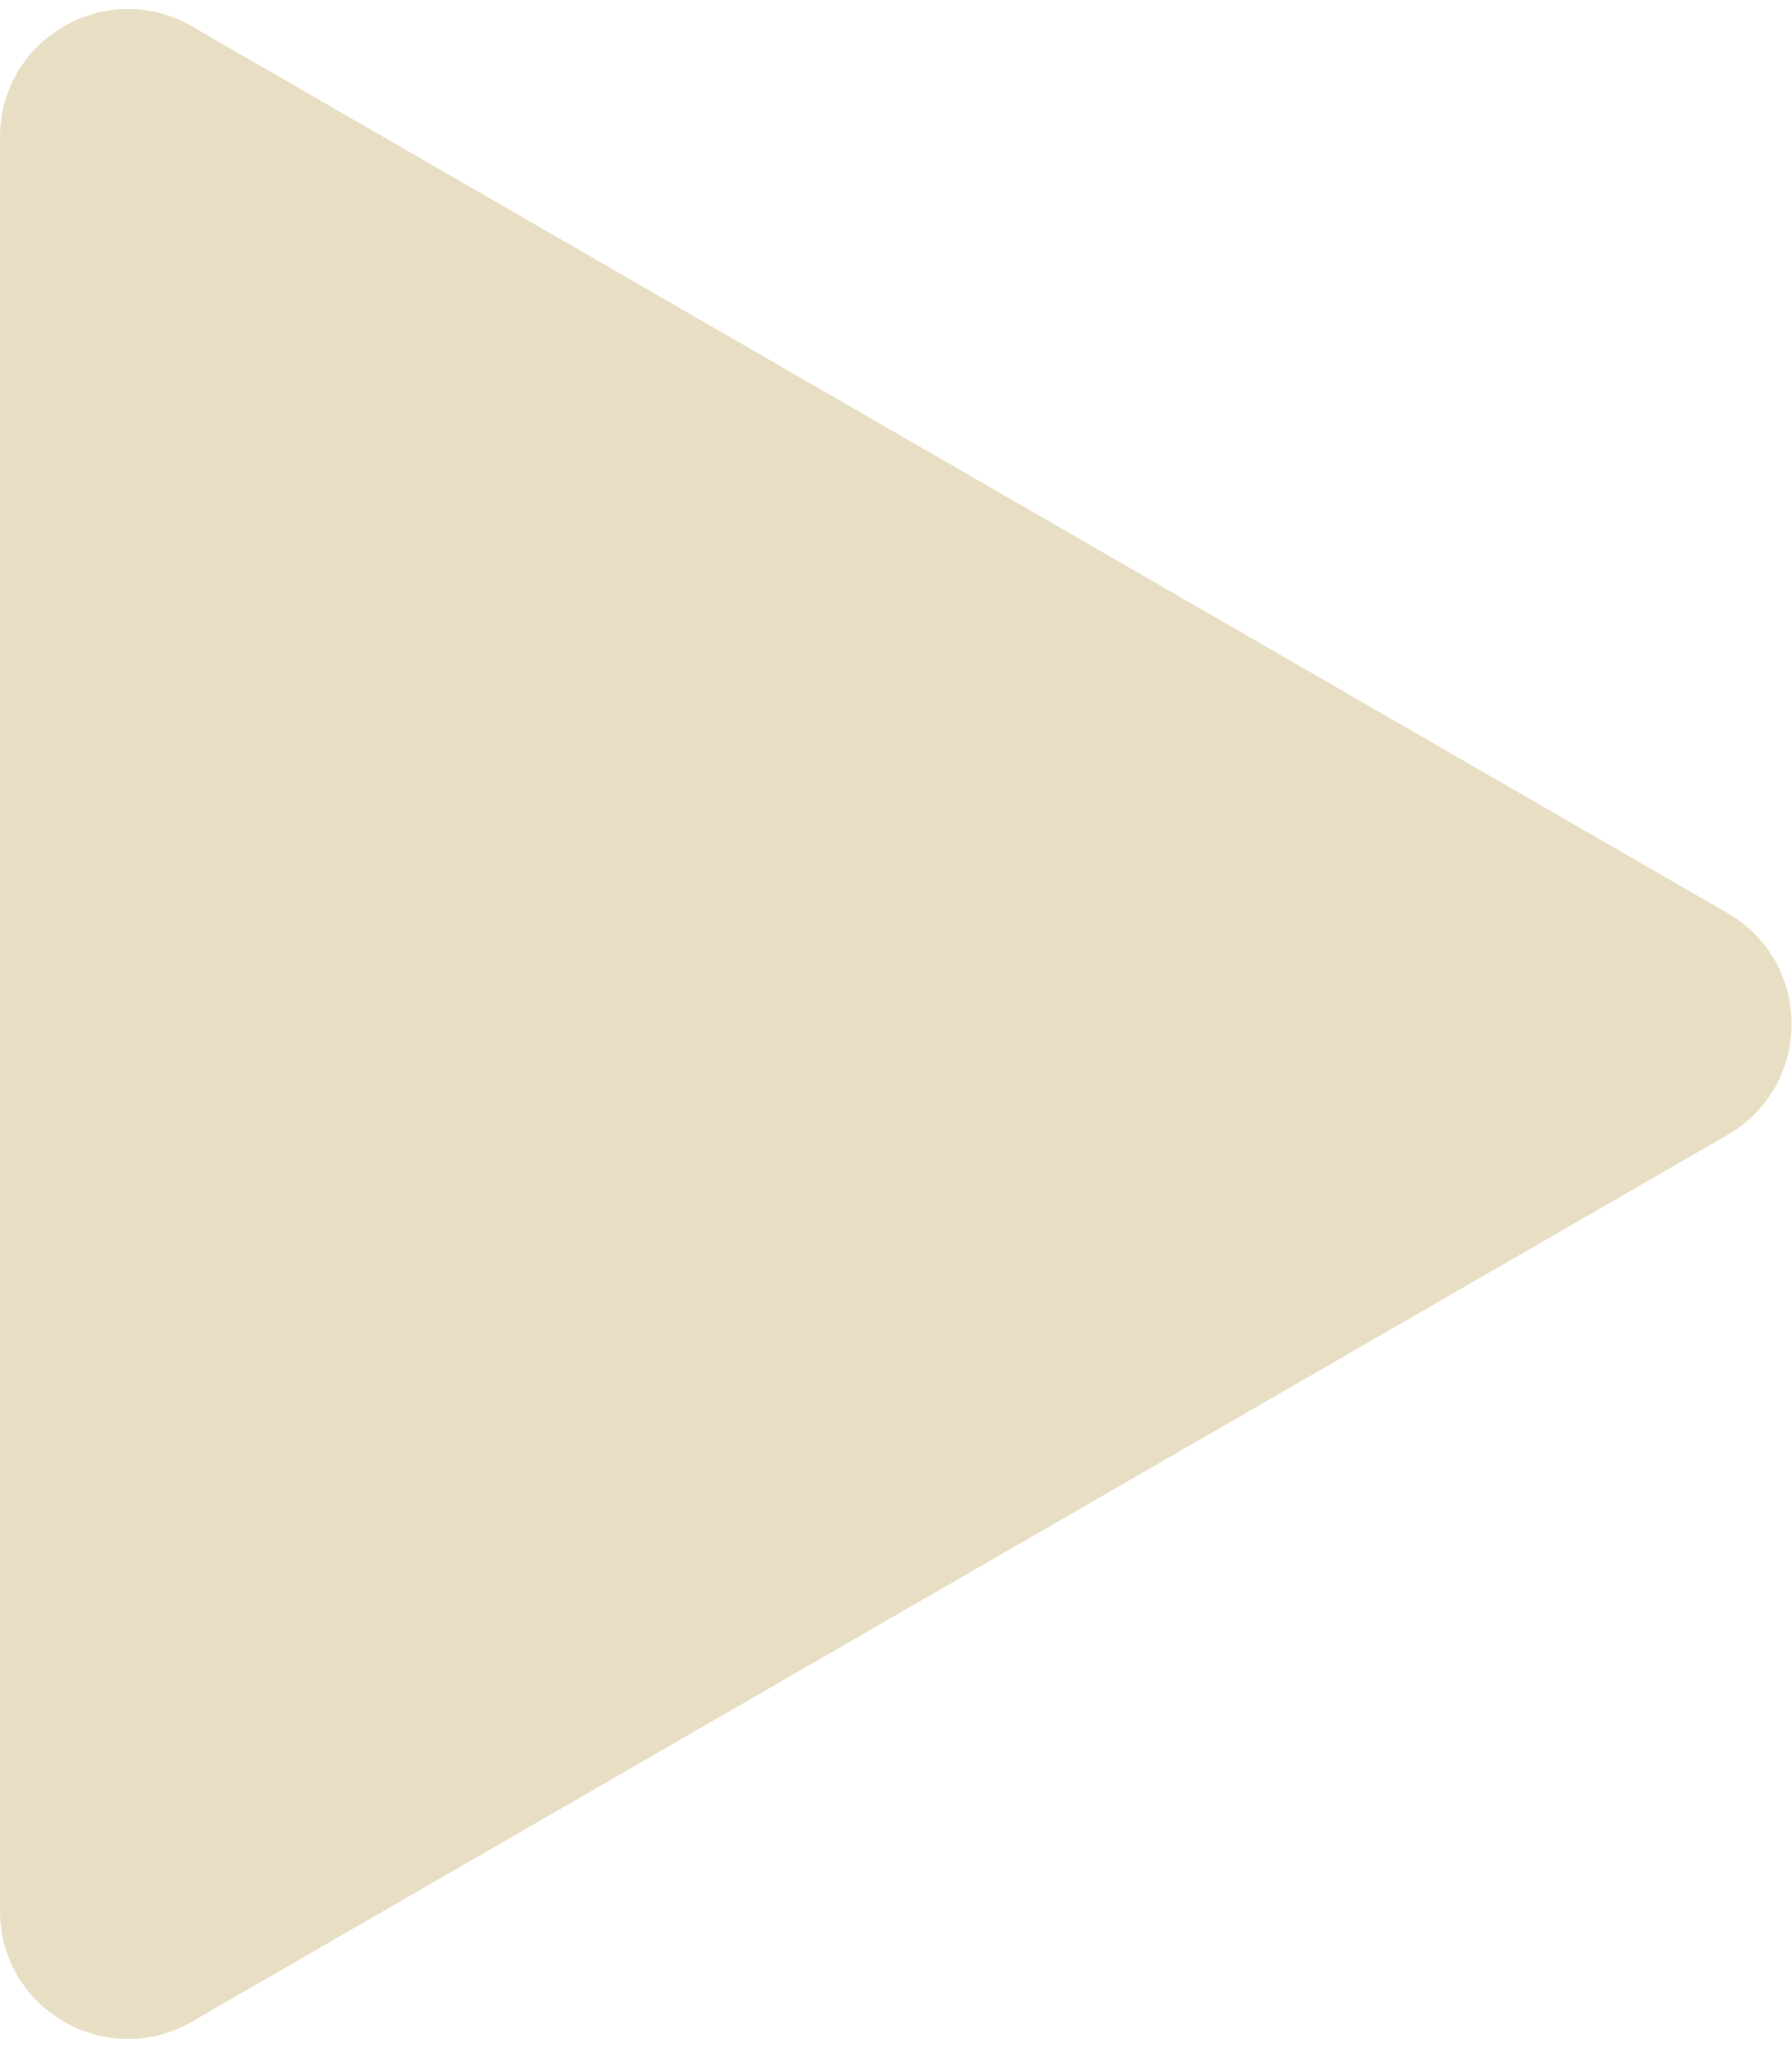
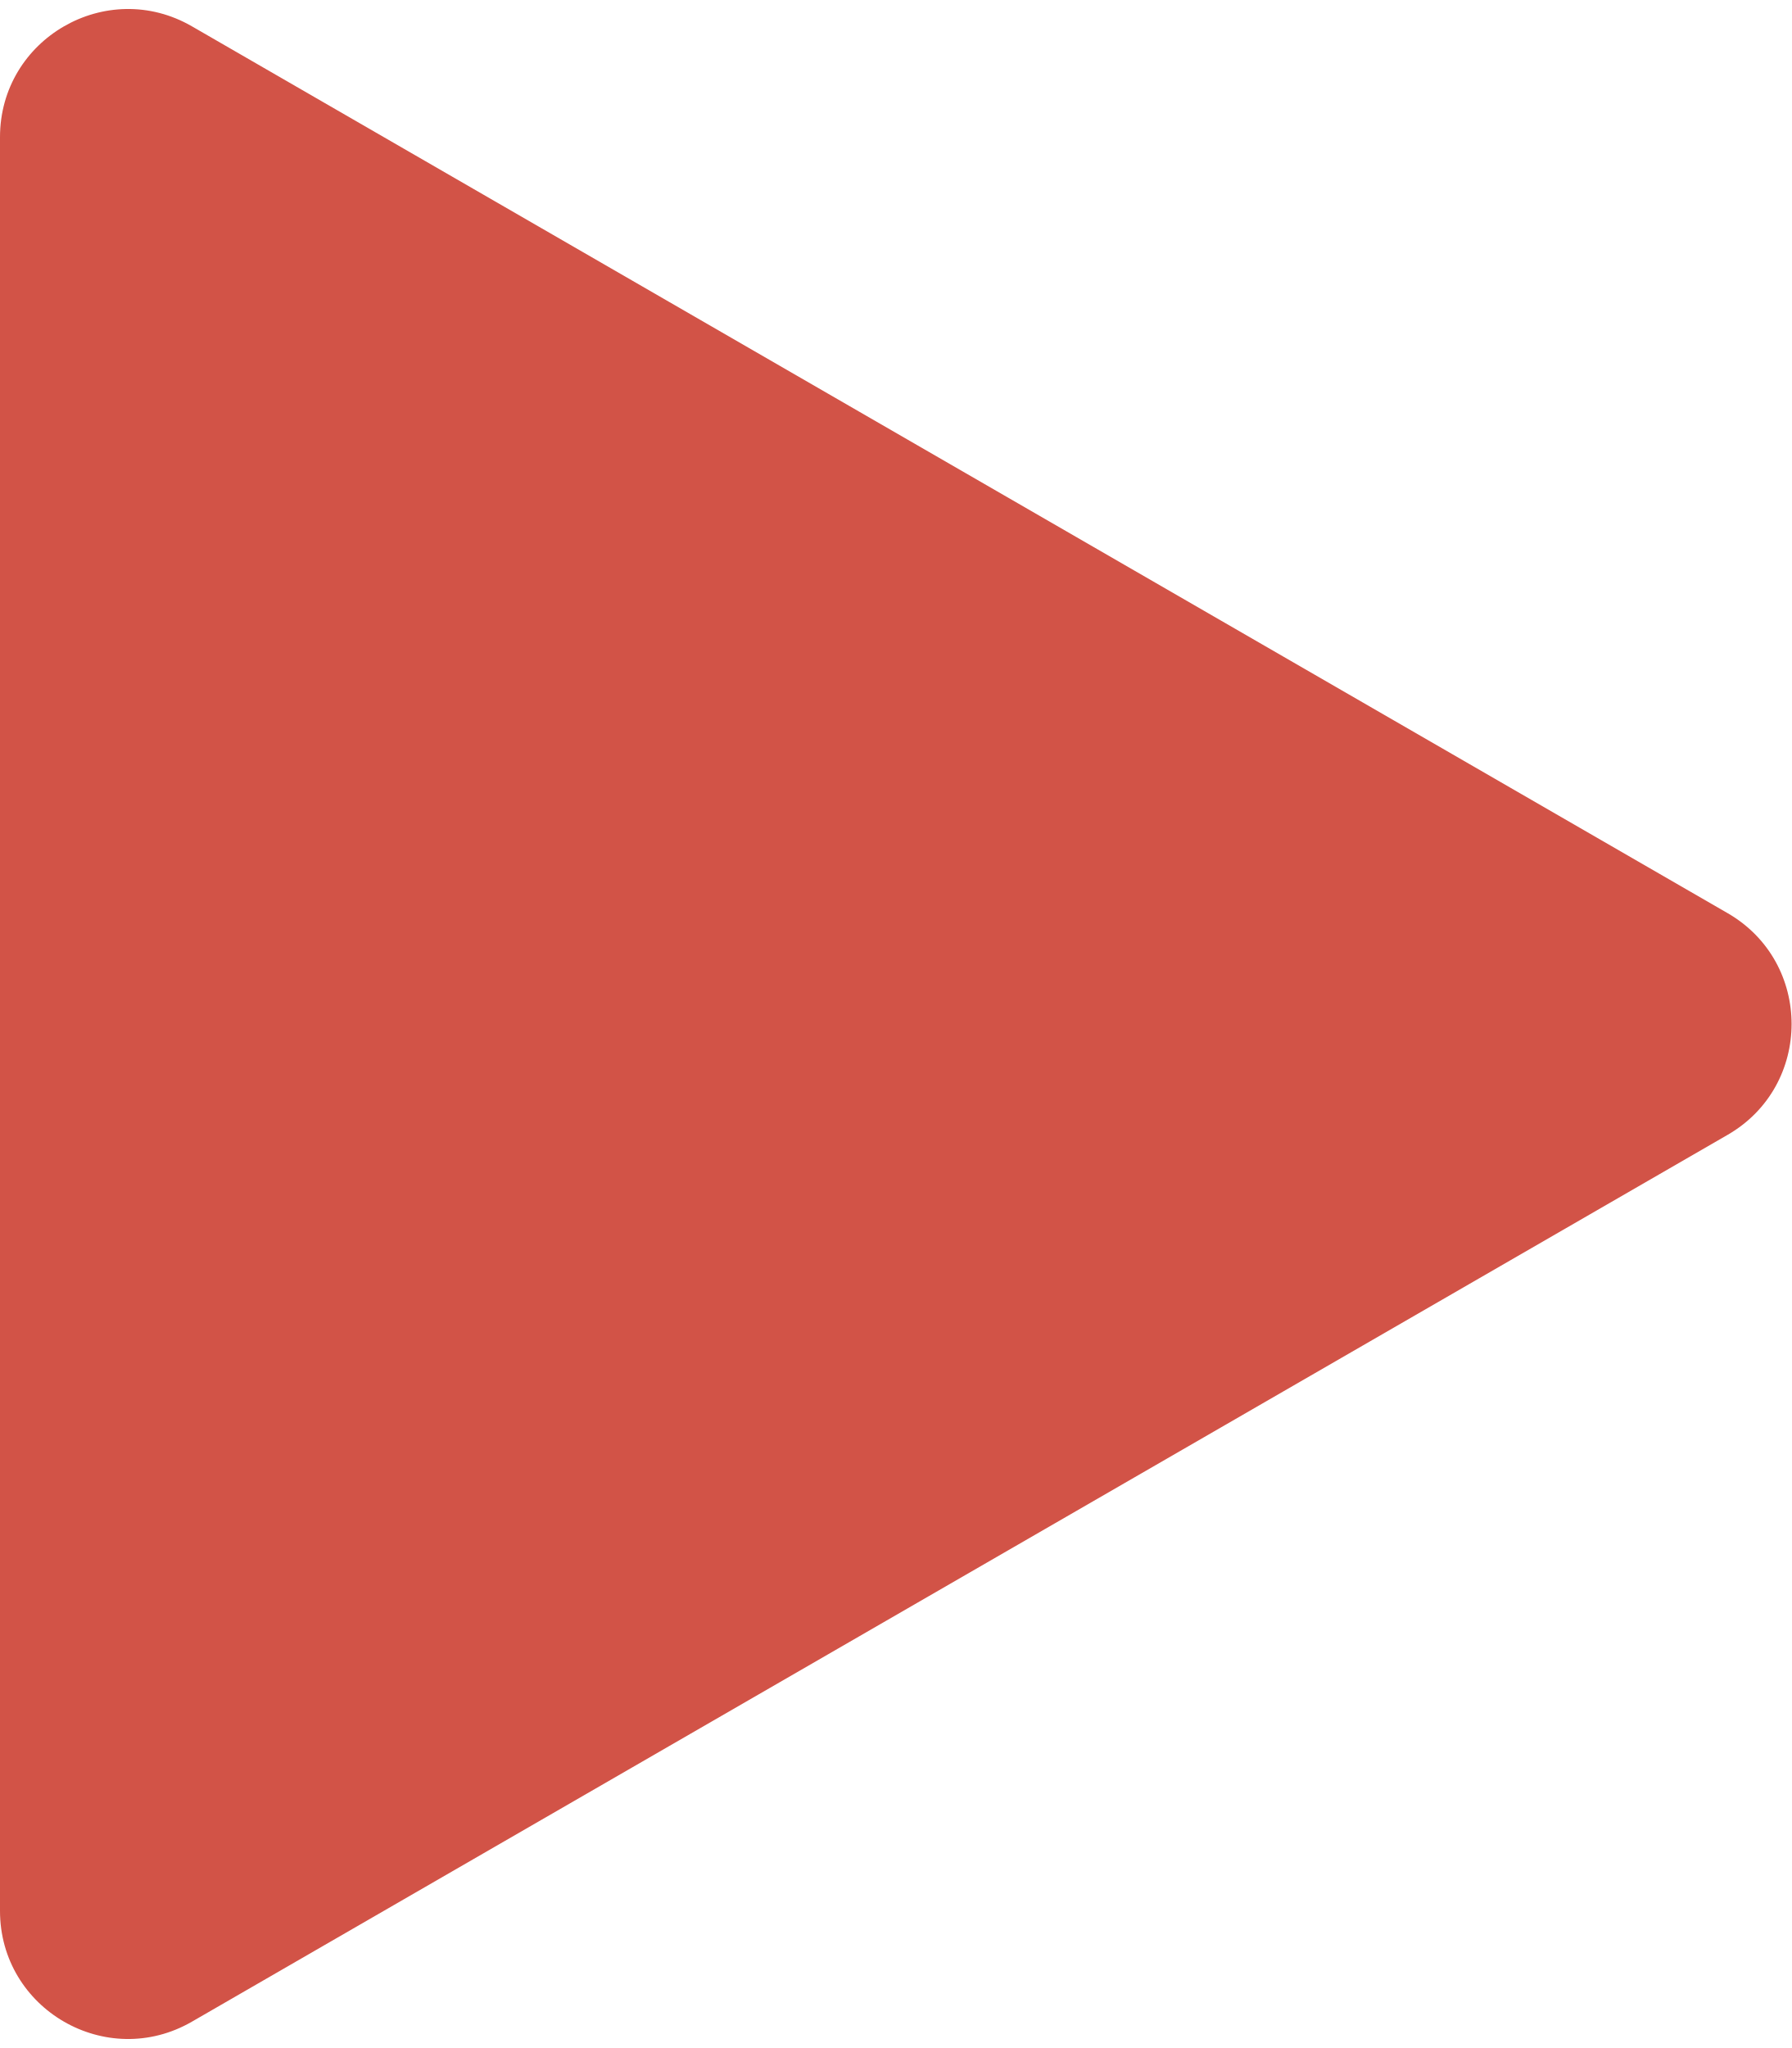
<svg xmlns="http://www.w3.org/2000/svg" width="70" height="80" viewBox="0 0 70 80" fill="none">
-   <path d="M-6.39757e-05 5.359C-6.40463e-05 1.51 4.167 -0.896 7.5 1.029L67.5 35.67C70.833 37.594 70.833 42.406 67.5 44.33L7.5 78.971C4.167 80.896 -6.26342e-05 78.49 -6.27048e-05 74.641L-6.39757e-05 5.359Z" fill="#E8DEC3" />
+   <path d="M-6.39757e-05 5.359C-6.40463e-05 1.51 4.167 -0.896 7.5 1.029L67.5 35.67C70.833 37.594 70.833 42.406 67.5 44.33L7.5 78.971C4.167 80.896 -6.26342e-05 78.49 -6.27048e-05 74.641L-6.39757e-05 5.359Z" fill="#D25347" />
</svg>
